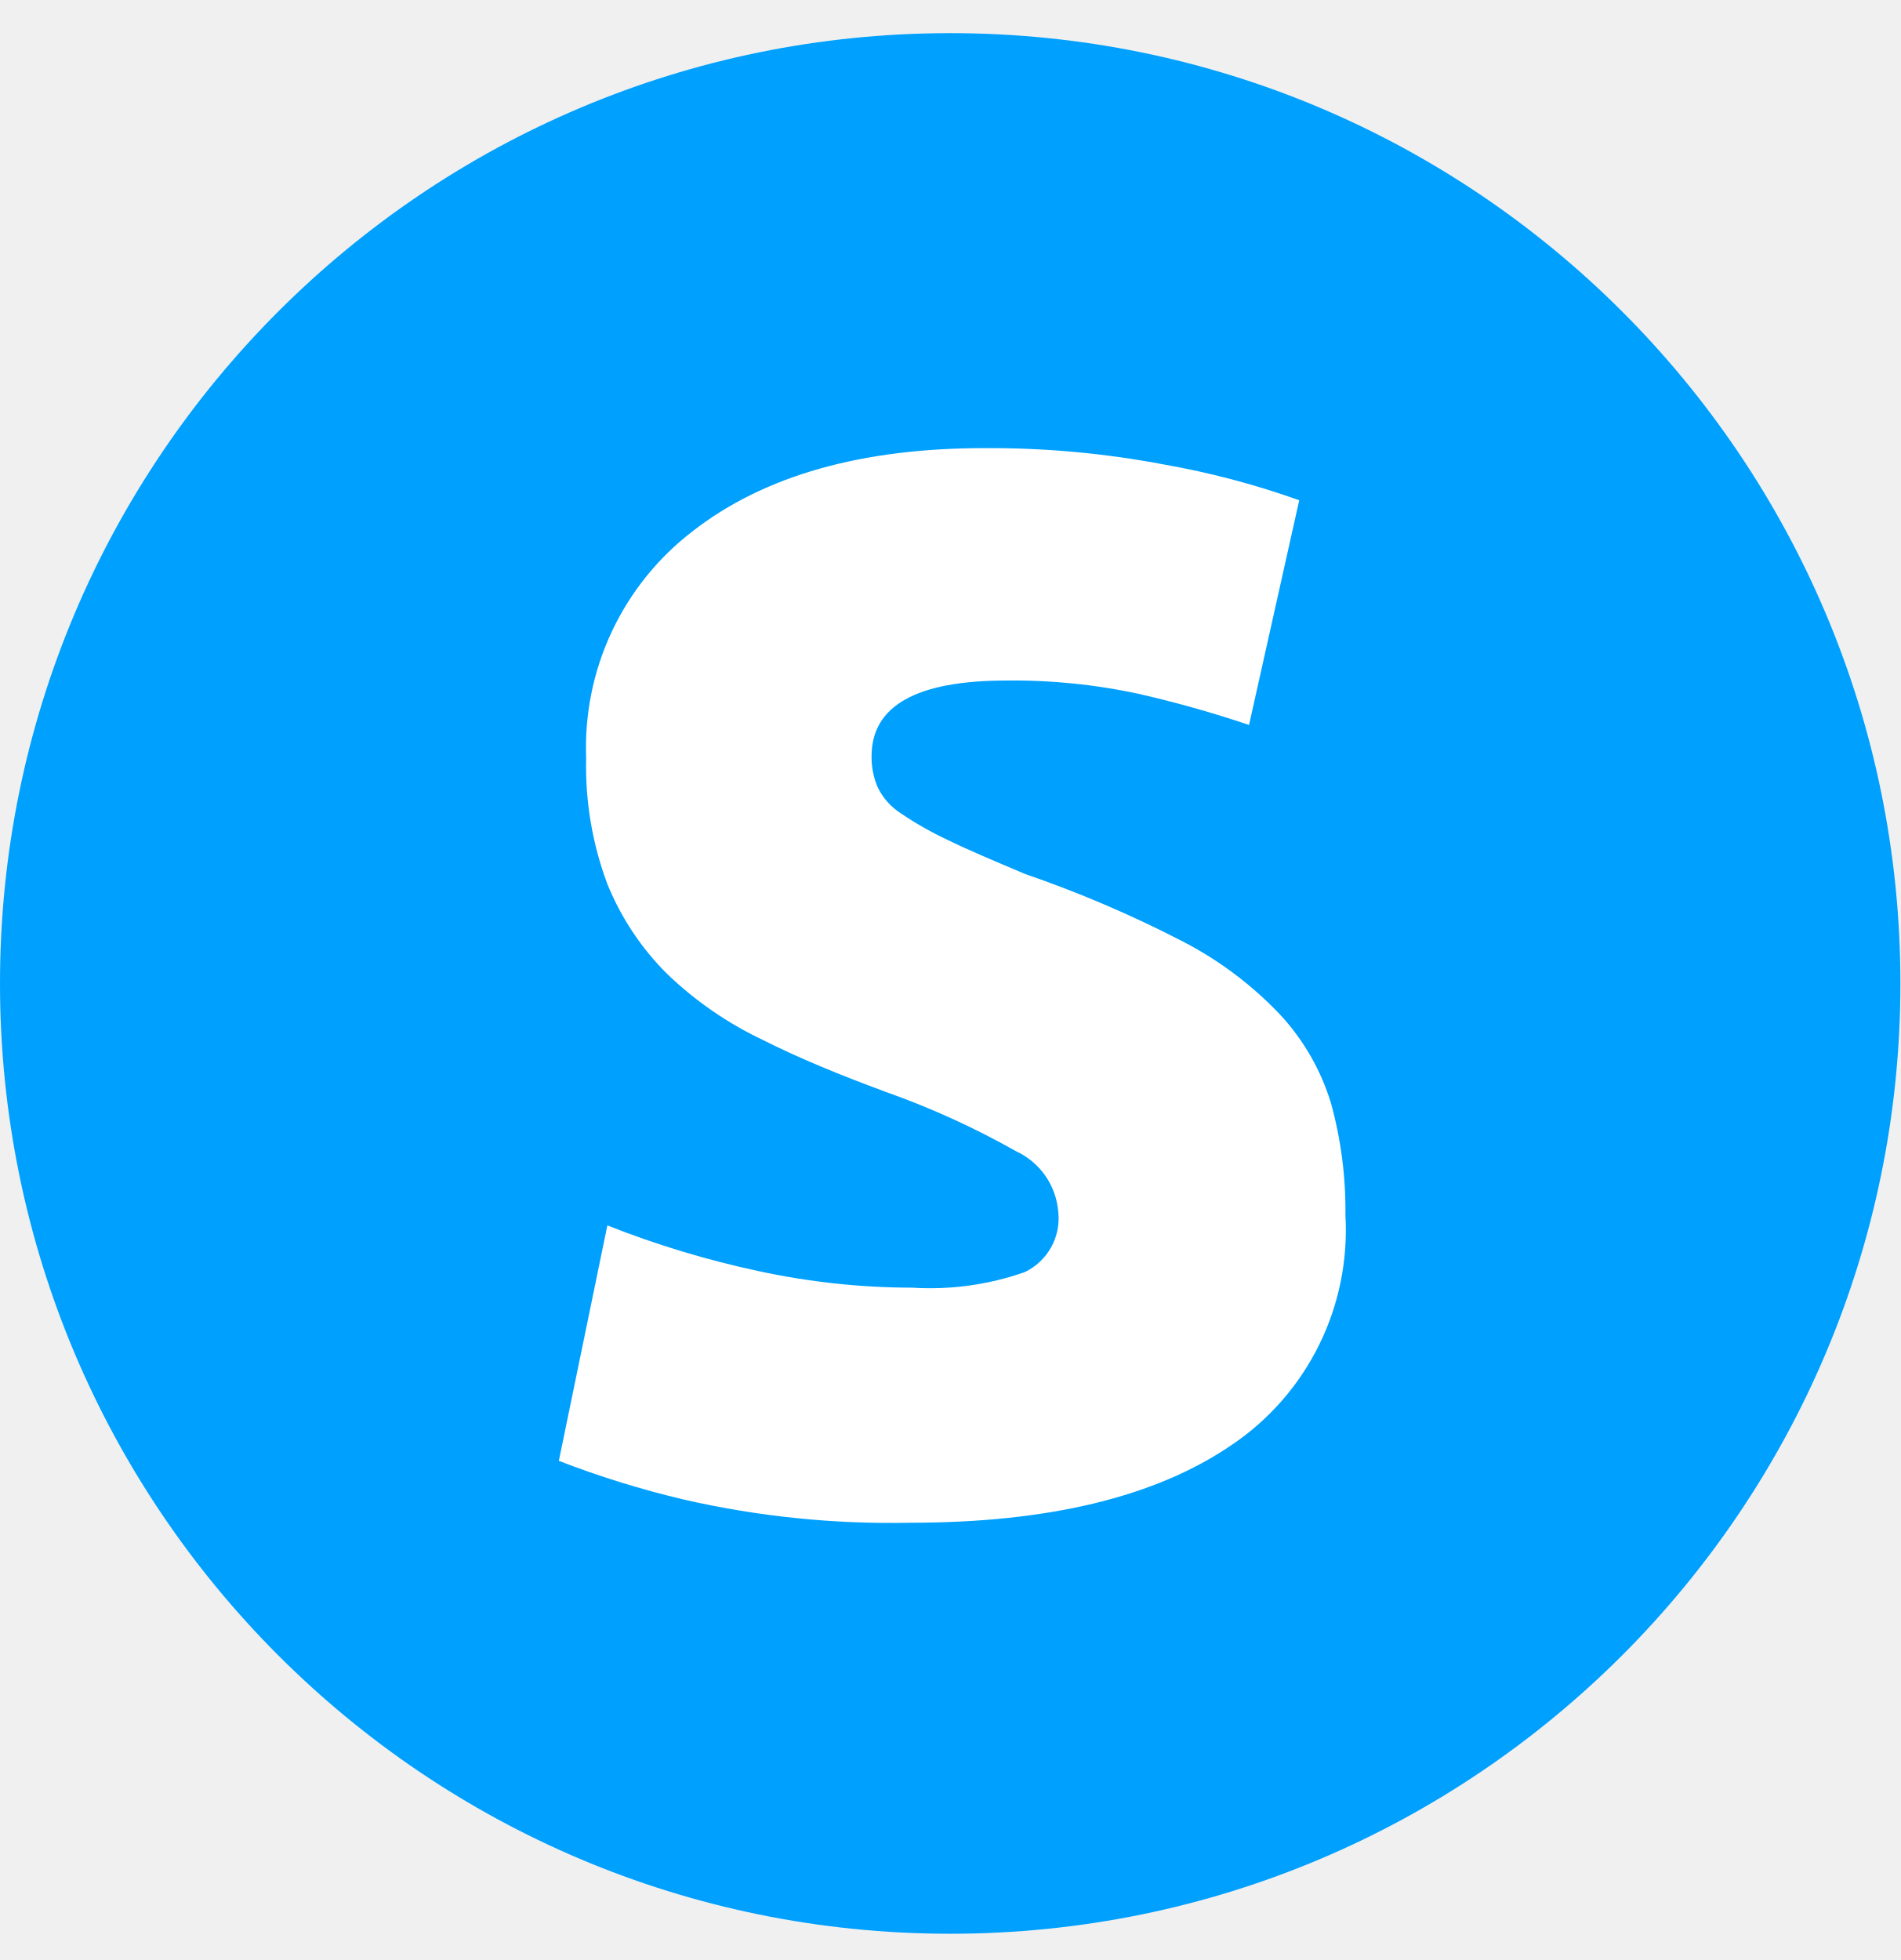
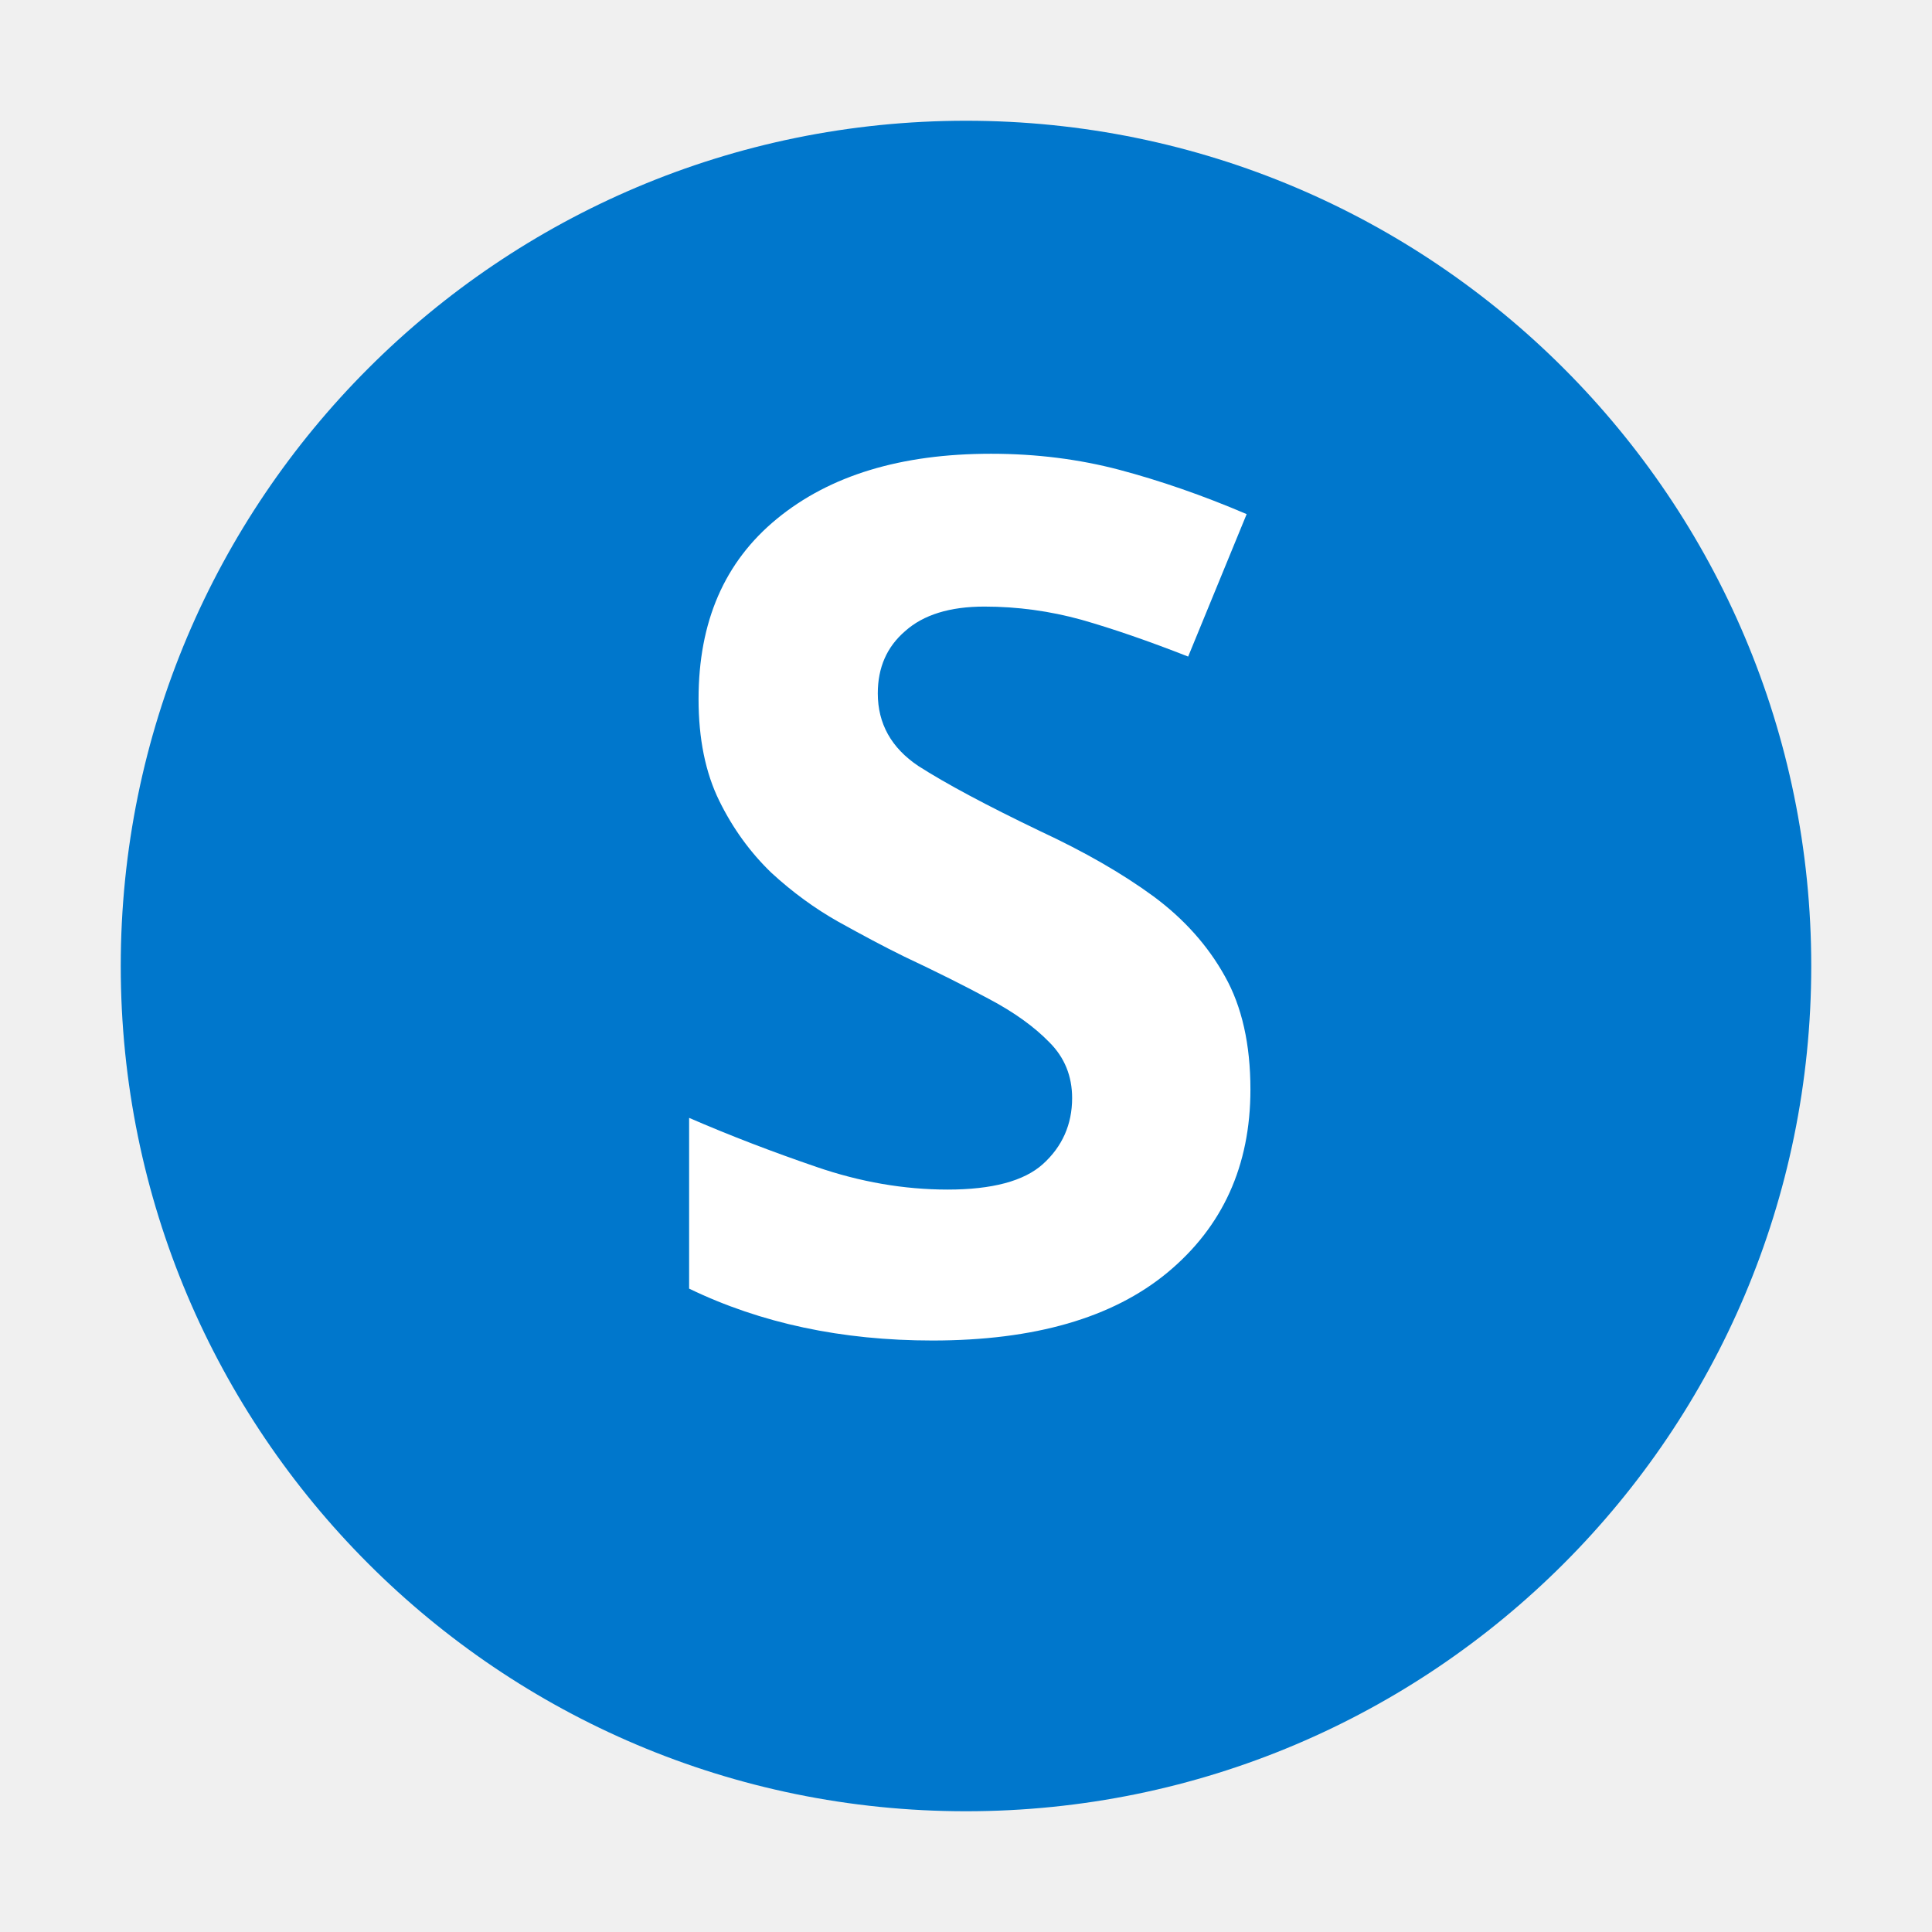
- <svg xmlns="http://www.w3.org/2000/svg" width="32" height="33" viewBox="0 0 32 33" fill="none">
-   <g clip-path="url(#clip0_722_71090)">
-     <path d="M16 32.558C24.837 32.558 32 25.394 32 16.558C32 7.721 24.837 0.558 16 0.558C7.163 0.558 0 7.721 0 16.558C0 25.394 7.163 32.558 16 32.558Z" fill="#00A0FF" />
-     <path d="M15.357 21.68C16 21.721 16.645 21.632 17.253 21.419C17.441 21.33 17.596 21.185 17.698 21.003C17.8 20.822 17.842 20.613 17.82 20.406C17.803 20.187 17.727 19.976 17.602 19.796C17.476 19.616 17.305 19.473 17.105 19.381C16.405 18.985 15.672 18.652 14.915 18.384C14.149 18.101 13.456 17.818 12.838 17.506C12.249 17.226 11.709 16.853 11.238 16.402C10.802 15.97 10.458 15.453 10.227 14.884C9.973 14.206 9.852 13.485 9.87 12.761C9.842 12.027 9.99 11.298 10.302 10.634C10.614 9.97 11.081 9.39 11.663 8.944C12.866 8.007 14.512 7.541 16.6 7.545C17.609 7.54 18.616 7.633 19.607 7.822C20.38 7.958 21.139 8.159 21.877 8.423L21.032 12.206C20.424 12.001 19.807 11.827 19.182 11.684C18.447 11.525 17.697 11.449 16.946 11.458C15.433 11.458 14.676 11.883 14.676 12.732C14.673 12.911 14.708 13.089 14.778 13.253C14.865 13.434 15.001 13.587 15.17 13.695C15.424 13.867 15.692 14.018 15.97 14.148C16.305 14.312 16.736 14.493 17.258 14.714C18.168 15.027 19.053 15.405 19.908 15.847C20.524 16.164 21.083 16.584 21.559 17.087C21.951 17.511 22.242 18.018 22.411 18.571C22.581 19.187 22.663 19.823 22.655 20.462C22.698 21.218 22.545 21.972 22.208 22.651C21.872 23.329 21.365 23.908 20.737 24.33C19.462 25.202 17.659 25.638 15.329 25.638C14.047 25.665 12.766 25.534 11.516 25.248C10.8 25.079 10.096 24.861 9.41 24.596L10.227 20.632C11.054 20.959 11.906 21.216 12.775 21.402C13.624 21.585 14.489 21.679 15.357 21.68Z" fill="white" />
-   </g>
-   <defs>
-     <clipPath id="clip0_722_71090">
-       <rect width="32" height="32" fill="white" transform="translate(0 0.557617)" />
-     </clipPath>
-   </defs>
+ <svg xmlns="http://www.w3.org/2000/svg" viewBox="0 0 32 32">
+   <circle cx="16" cy="16" r="14" fill="#0077cc" />
+   <text x="50%" y="50%" text-anchor="middle" dy=".3em" fill="white" font-family="sans-serif" font-weight="bold" font-size="20">S</text>
</svg>
